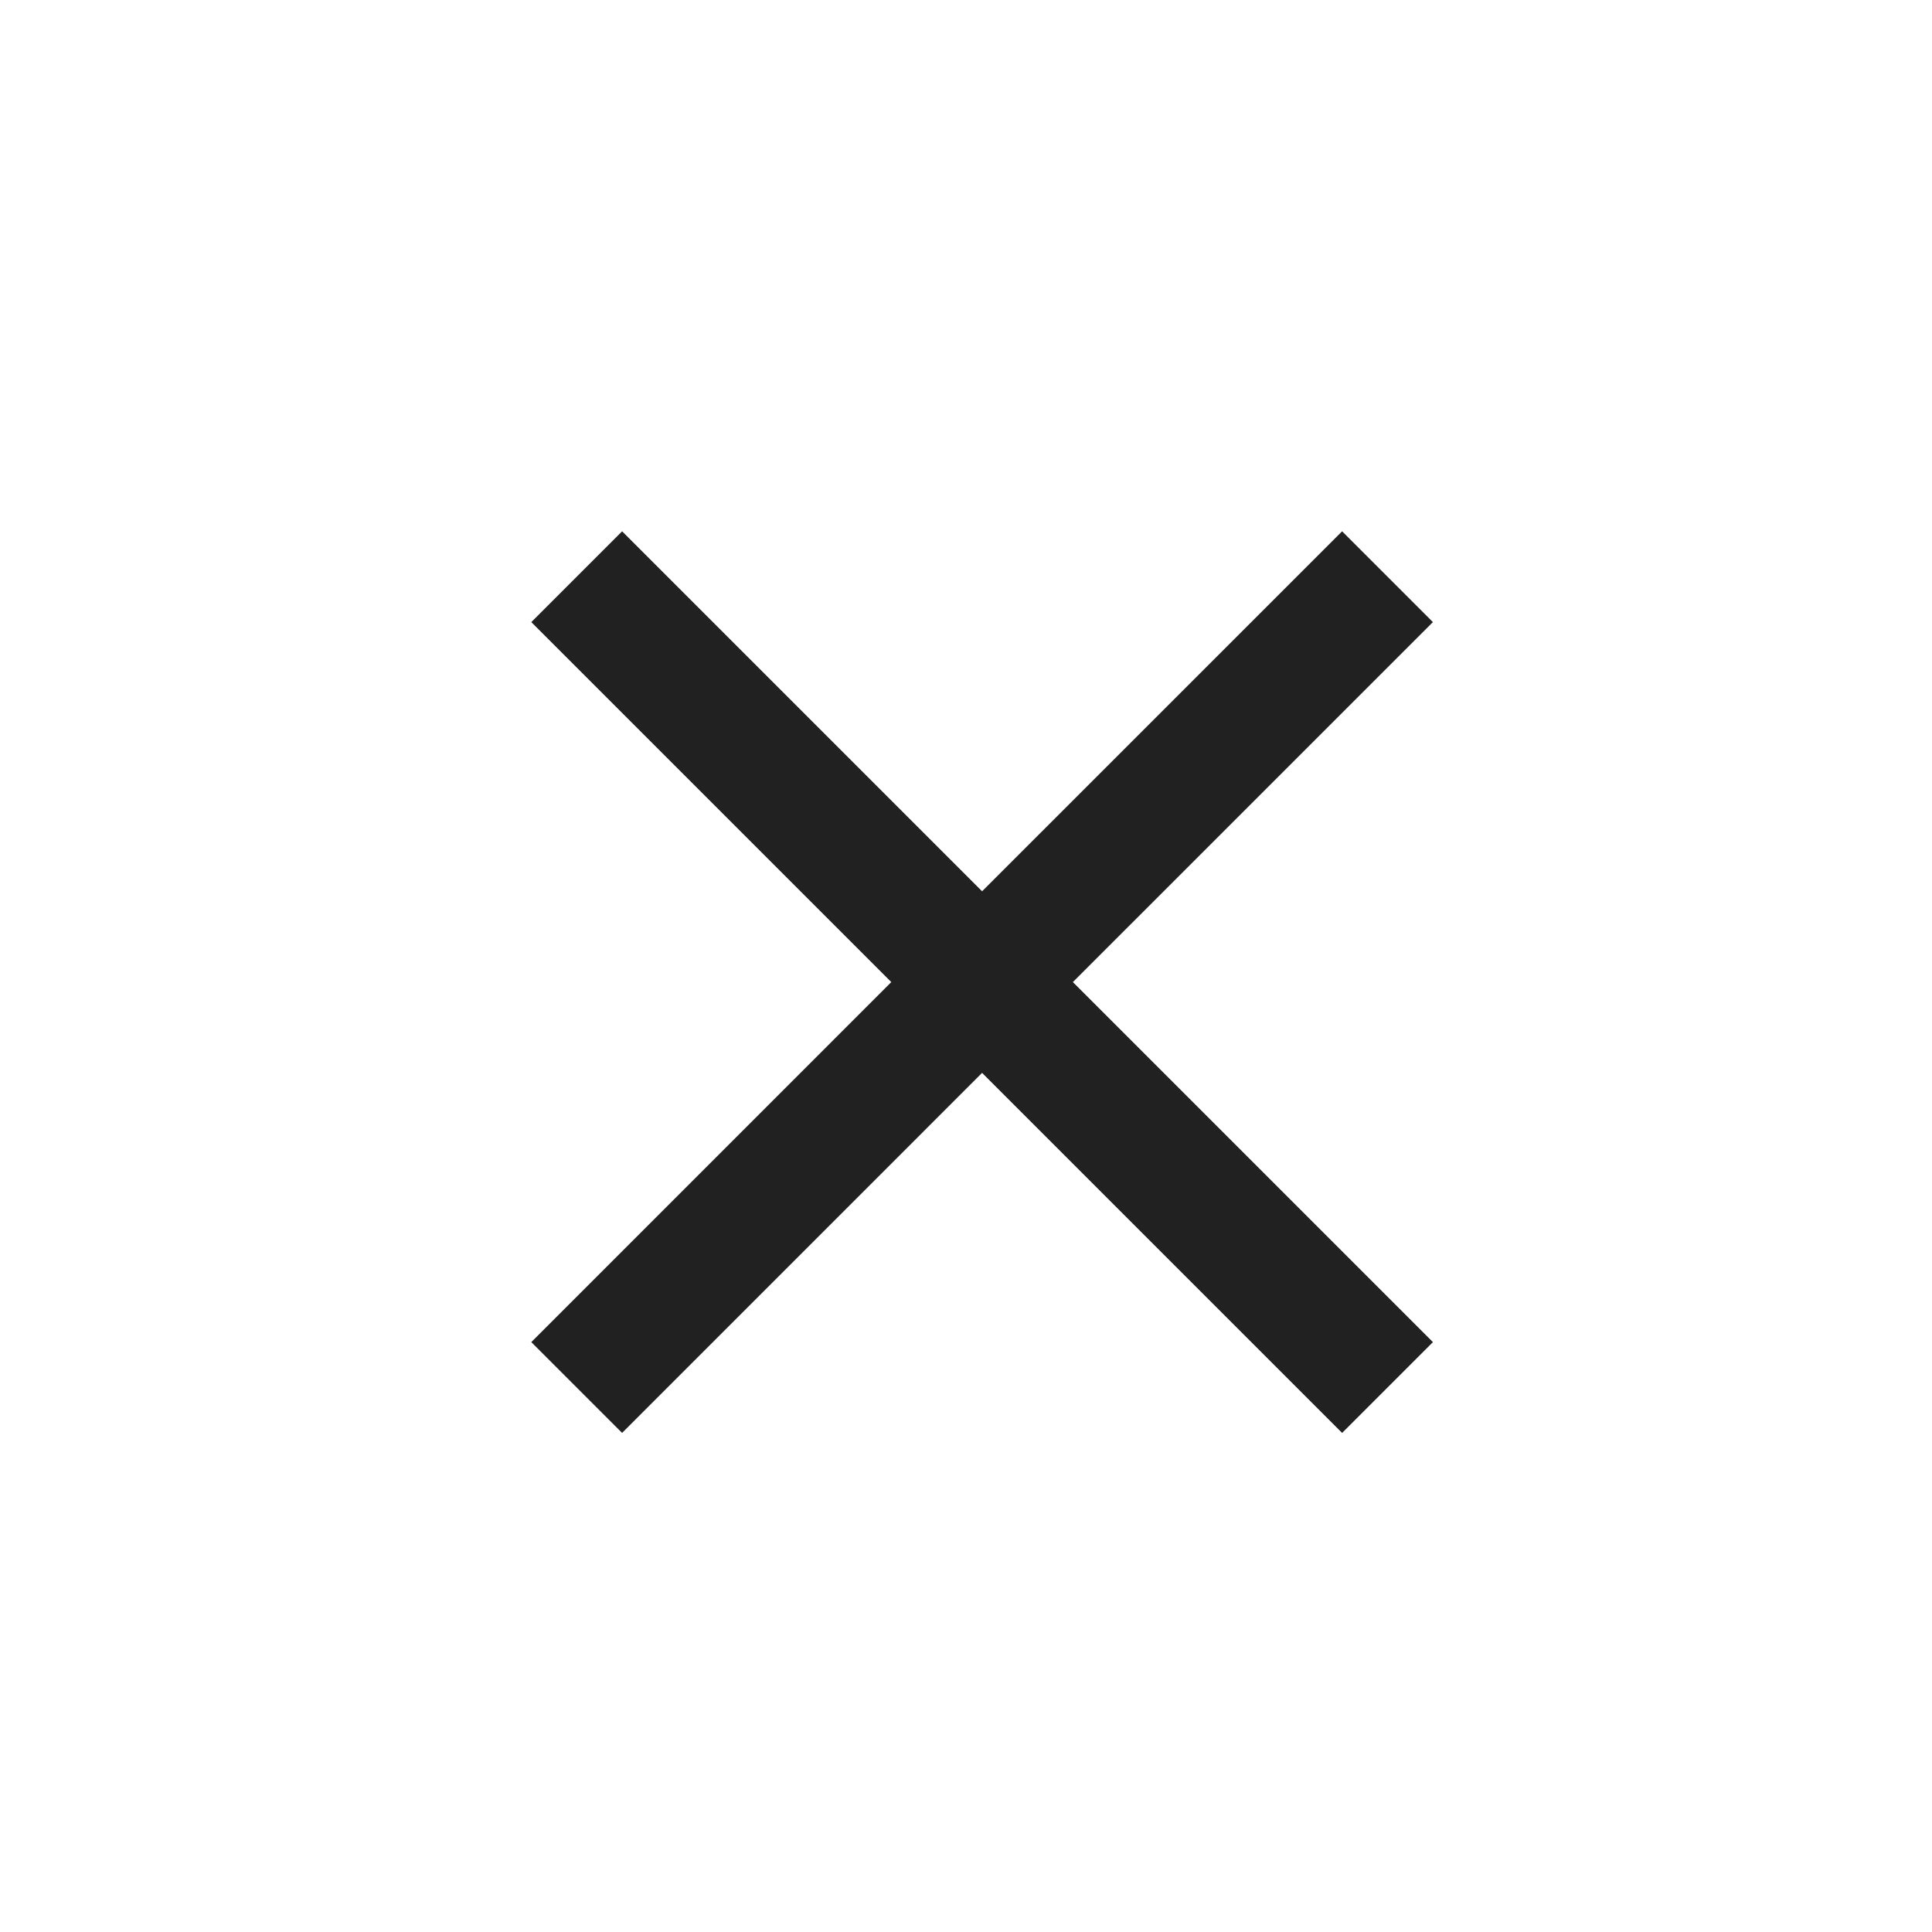
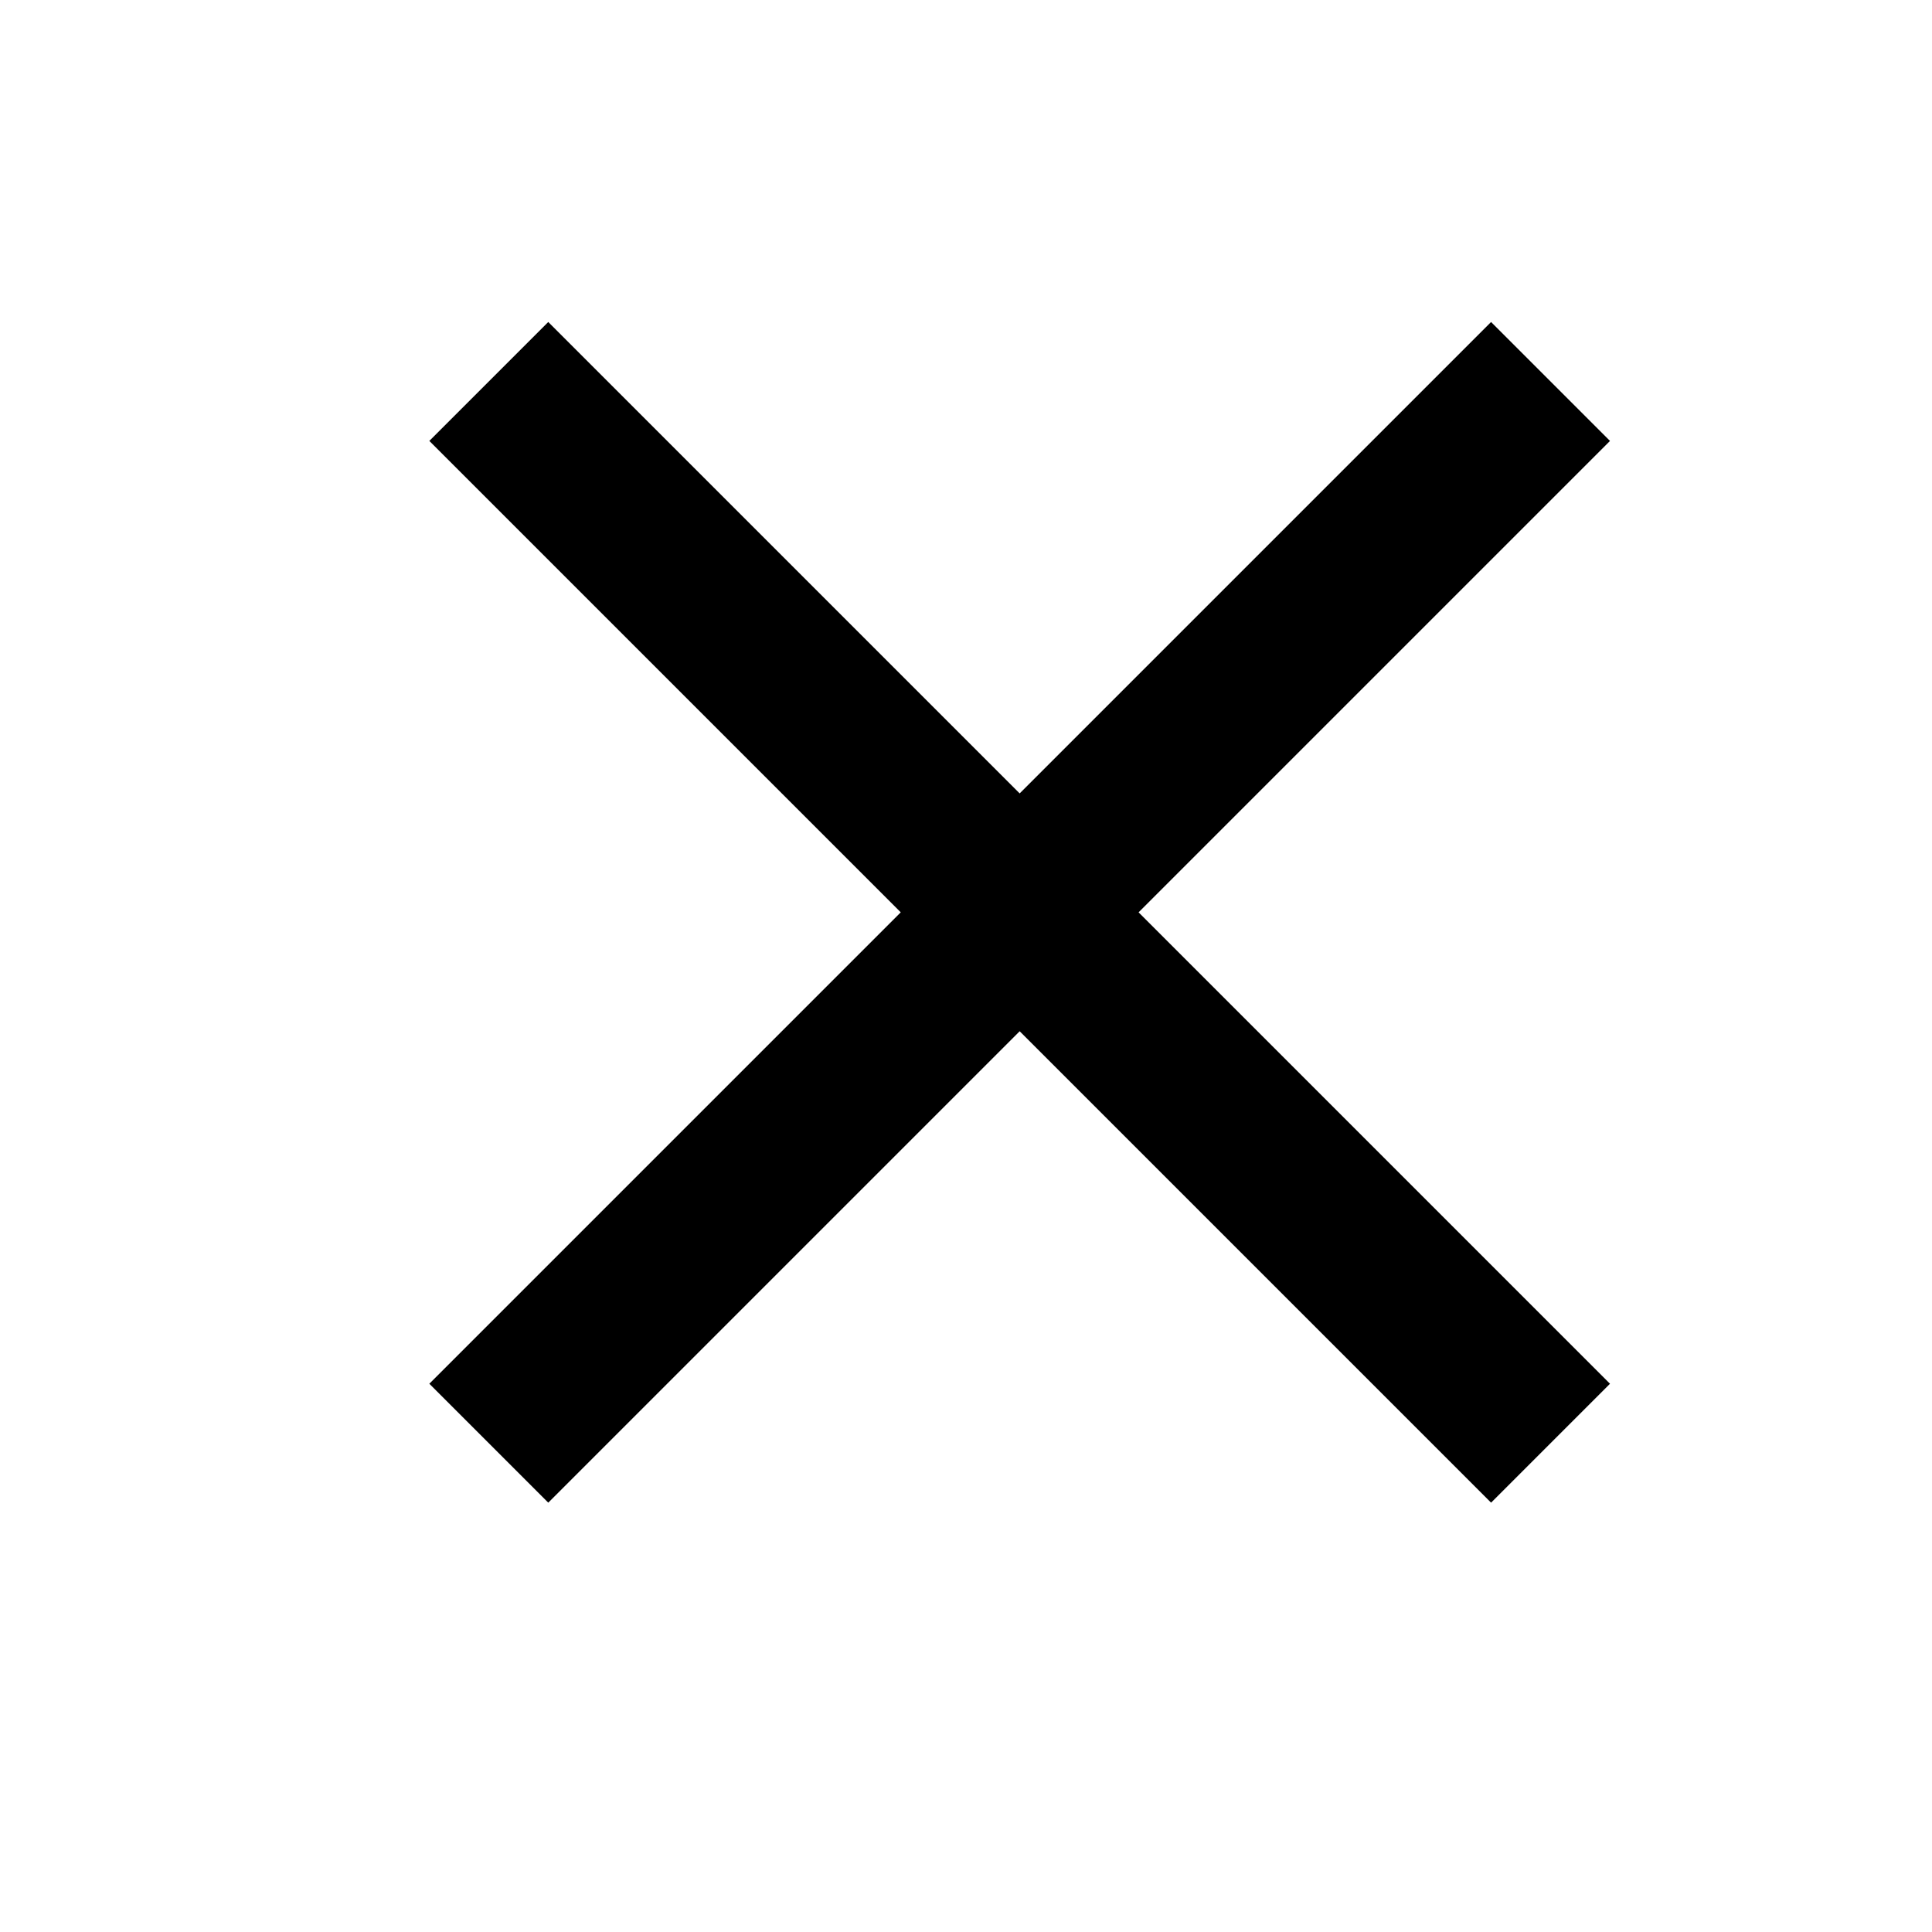
- <svg xmlns="http://www.w3.org/2000/svg" width="40" height="40" viewBox="0 0 40 40" fill="none">
-   <path d="M29.667 12.88L27.787 11L20.333 18.453L12.88 11L11 12.88L18.453 20.333L11 27.787L12.88 29.667L20.333 22.213L27.787 29.667L29.667 27.787L22.213 20.333L29.667 12.88Z" fill="#212121" />
+ <svg xmlns="http://www.w3.org/2000/svg" width="18" height="18" viewBox="0 0 18 18" fill="none">
+   <path d="M15 4.108L13.892 3L9.5 7.392L5.108 3L4 4.108L8.392 8.5L4 12.892L5.108 14L9.5 9.608L13.892 14L15 12.892L10.608 8.5L15 4.108Z" fill="black" />
</svg>
